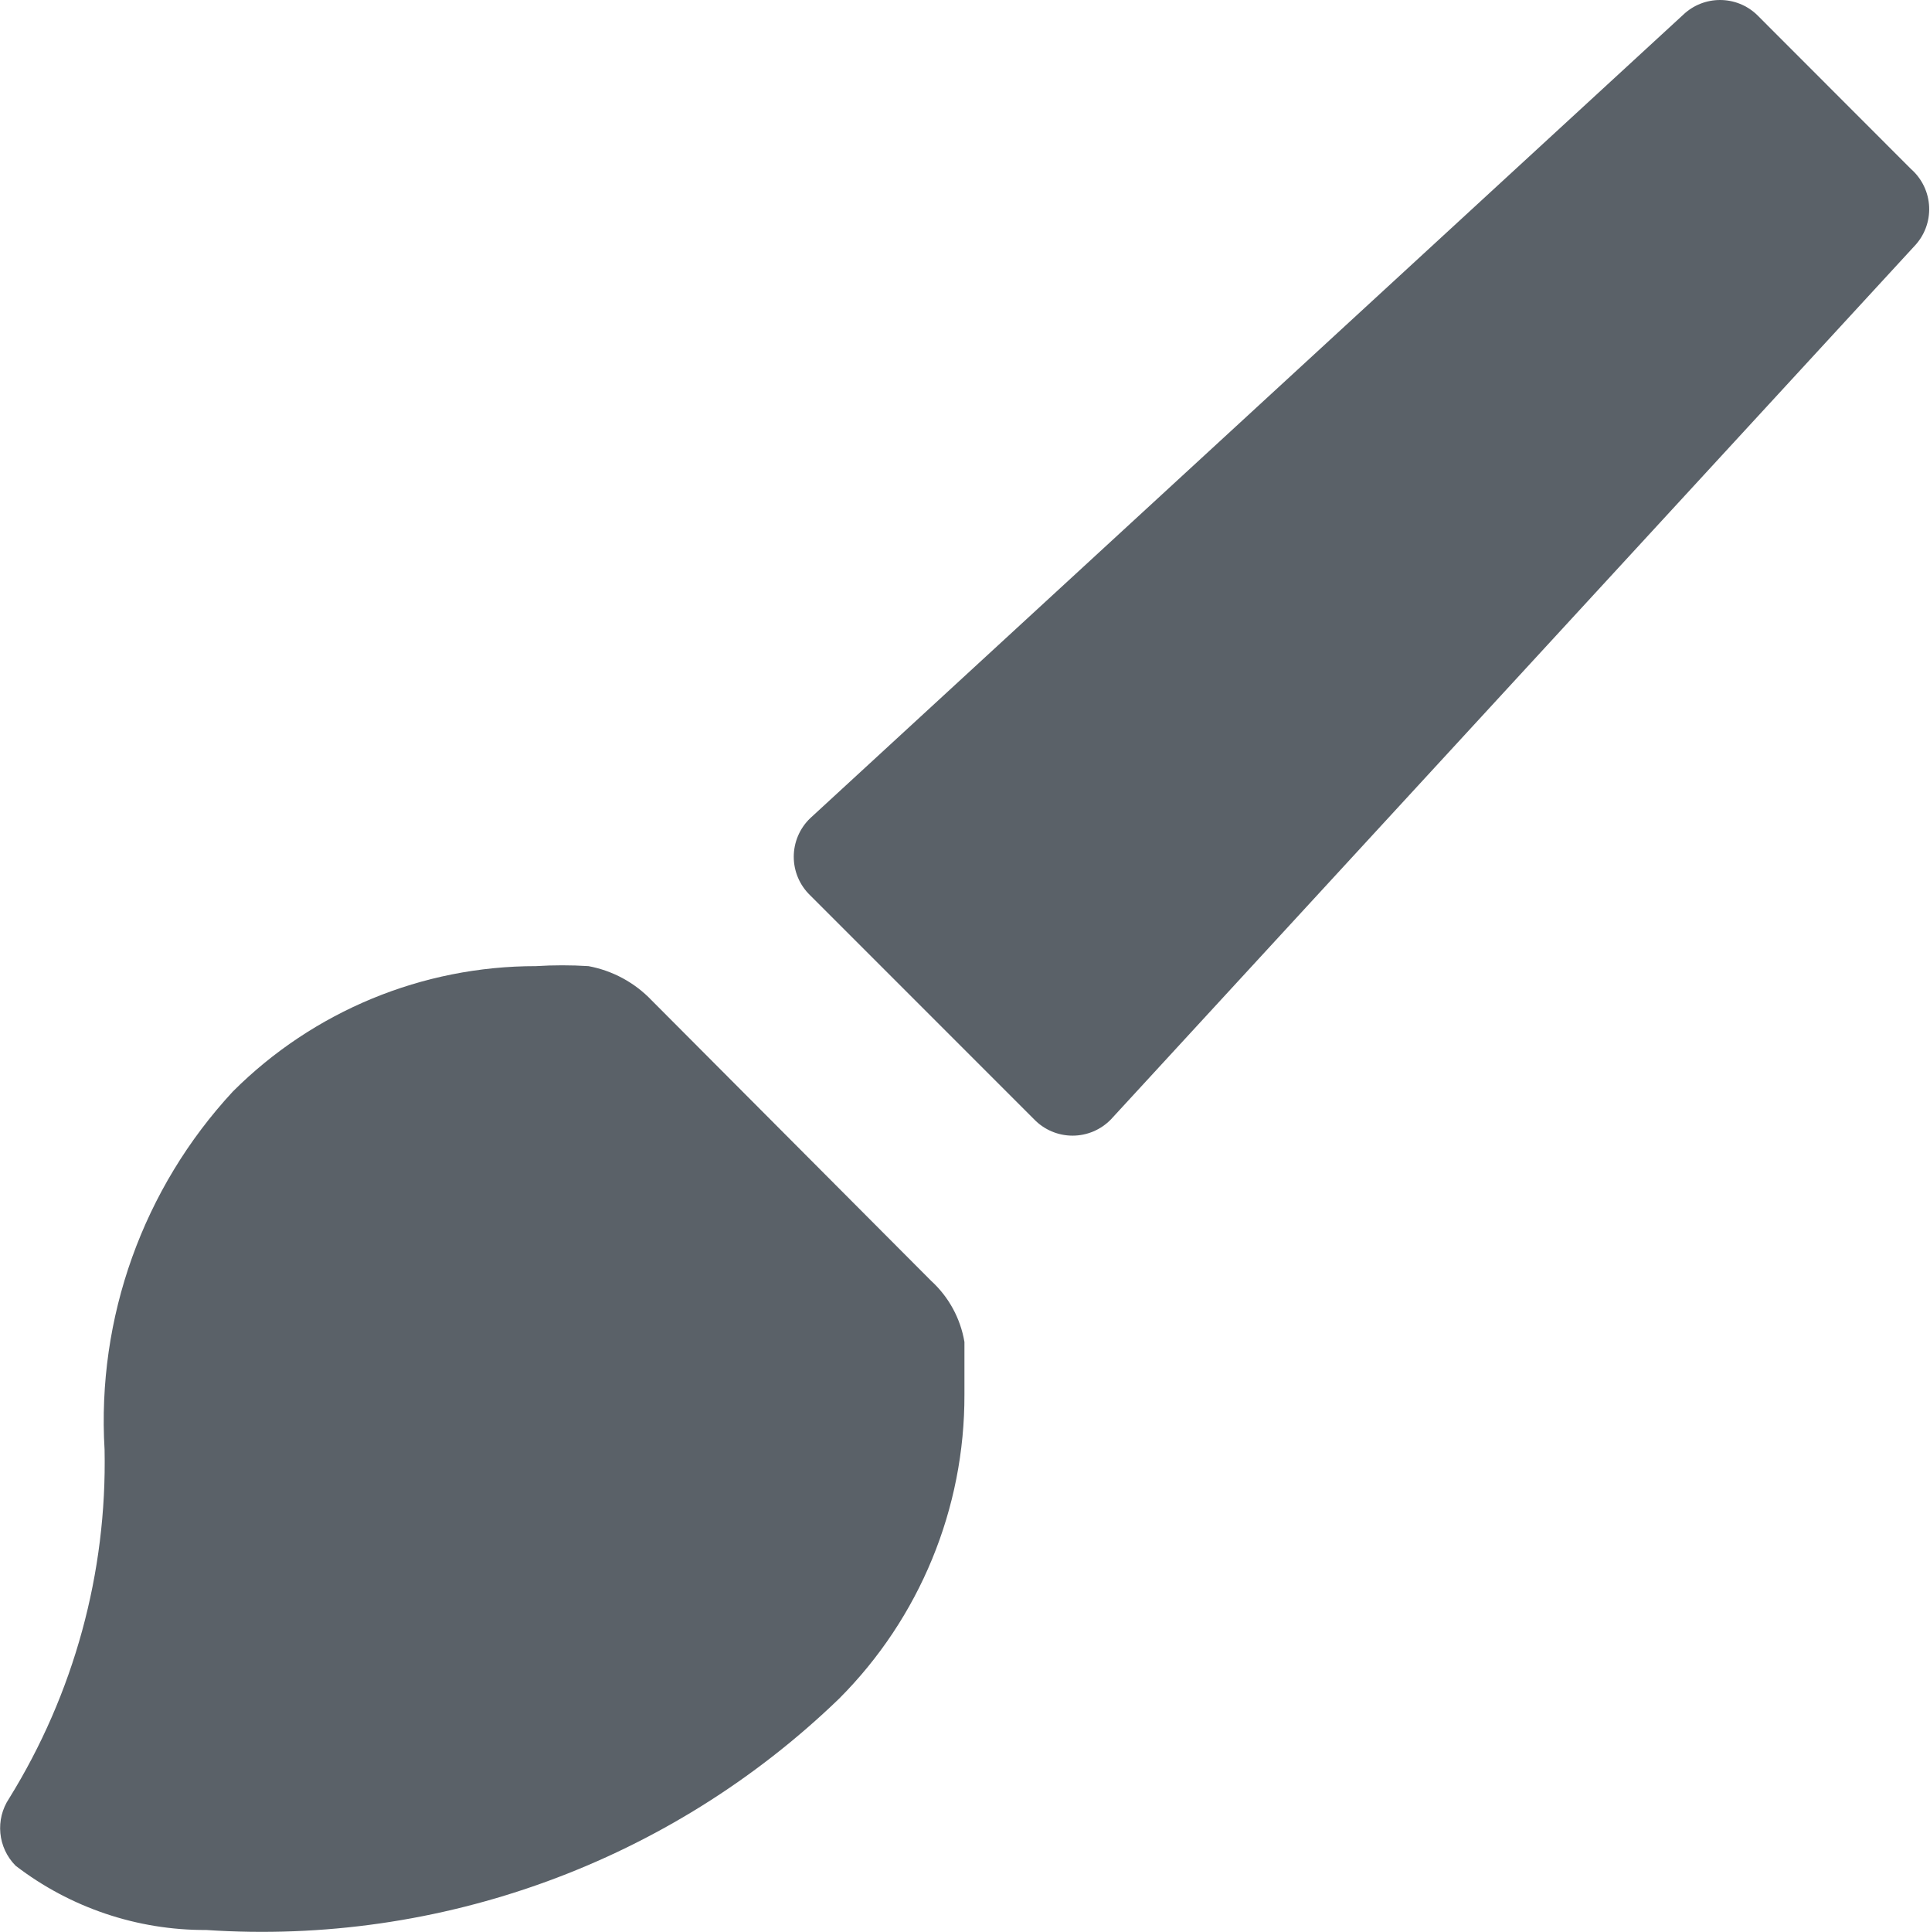
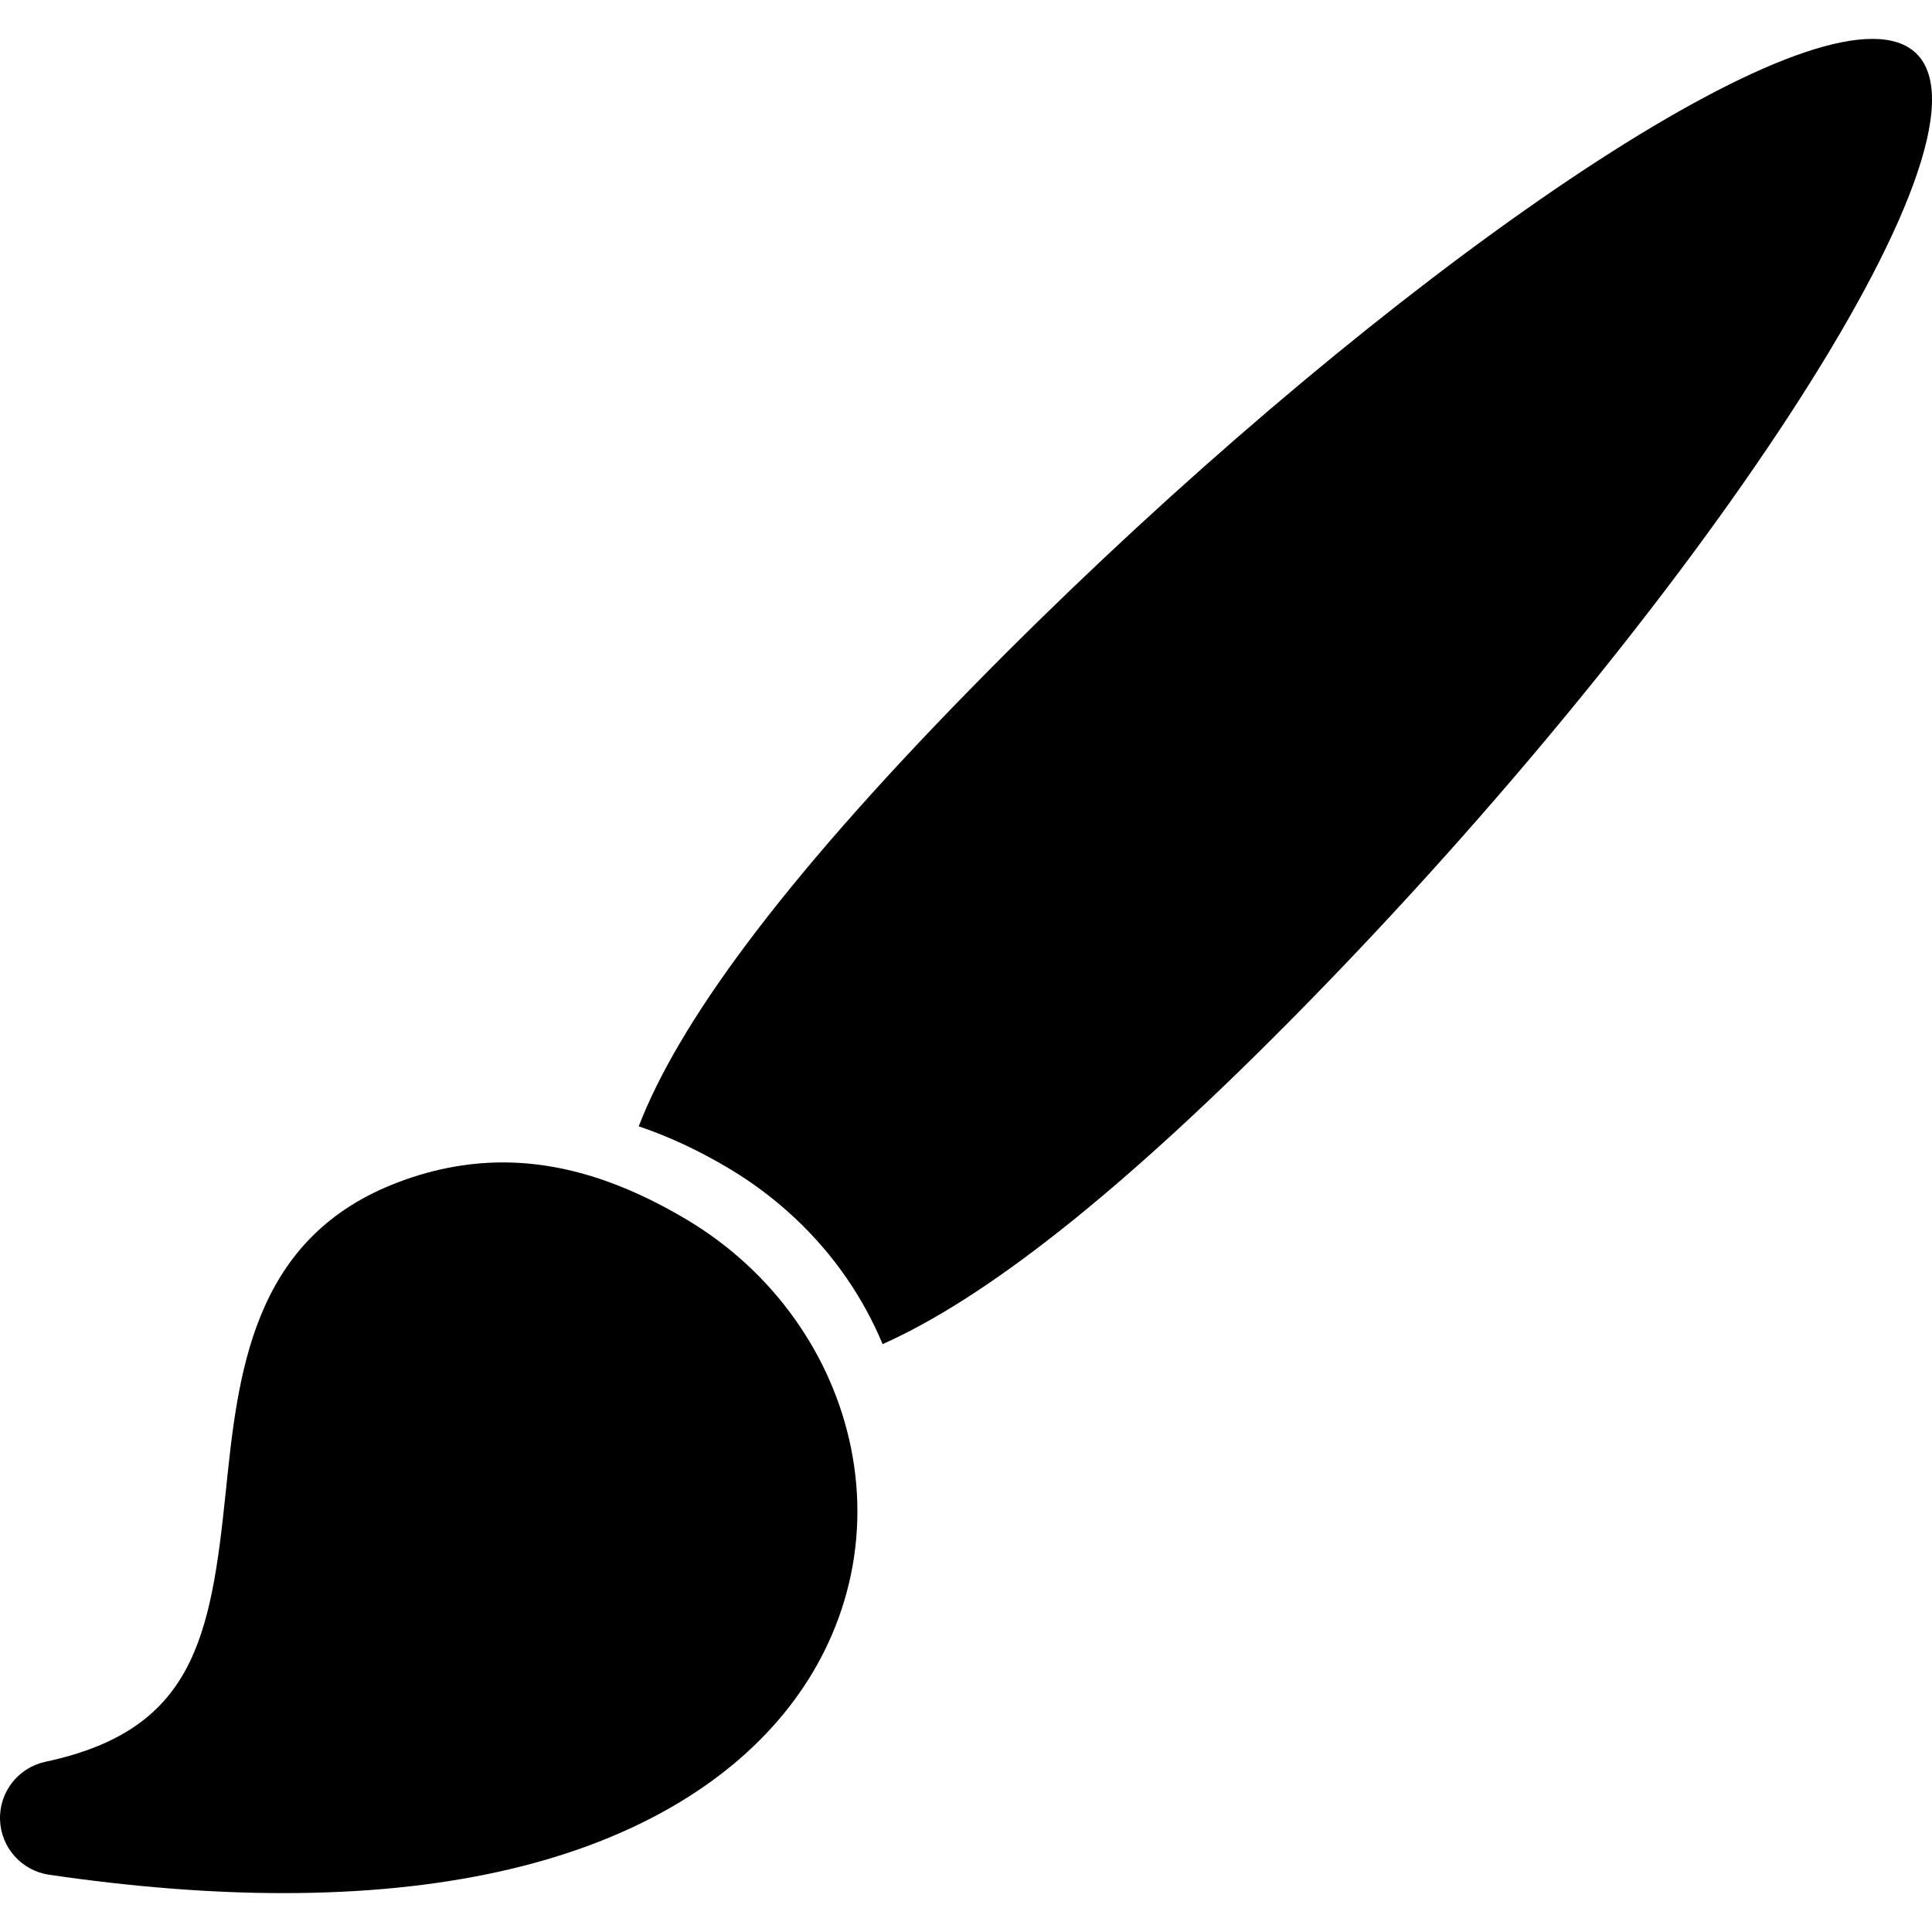
- <svg xmlns="http://www.w3.org/2000/svg" width="14.445" height="14.462" viewBox="0 0 14.445 14.462">
-   <path id="Path_153" data-name="Path 153" d="M8.319,8.378l6.014-6.535a.4.4,0,0,0-.024-.577L13.155.111a.4.4,0,0,0-.553,0L6.066,6.125a.4.4,0,0,0,0,.577L7.742,8.378a.4.4,0,0,0,.577,0Zm-3.44-.89,2.093,2.1a.8.8,0,0,1,.249.457v.393a3.208,3.208,0,0,1-.938,2.277,6.223,6.223,0,0,1-4.739,1.732,2.326,2.326,0,0,1-1.427-.481.4.4,0,0,1-.048-.505,4.772,4.772,0,0,0,.714-2.609A3.626,3.626,0,0,1,1.744,8.17a3.208,3.208,0,0,1,2.269-.938,3.134,3.134,0,0,1,.393,0A.874.874,0,0,1,4.879,7.488Z" fill="#5a6168" fill-rule="evenodd" />
+ <svg xmlns="http://www.w3.org/2000/svg" version="1.1" id="Capa_1" x="0px" y="0px" viewBox="0 0 422.555 422.555" style="enable-background:new 0 0 422.555 422.555;" xml:space="preserve">
+   <g>
+     <path d="M419.061,11.643c-2.223-2.127-5.45-3.139-9.544-3.139c-32.927,0-122.005,65.392-196.859,141.77   c-42.696,43.557-64.478,74.066-72.961,96.074c6.455,2.162,13.001,5.199,19.671,9.167c5.219,3.105,10.092,6.77,14.468,10.88   c0.006,0.002,0.008,0.004,0.014,0.006c8.528,8.007,14.971,17.444,19.188,27.578c21.773-9.709,51.271-32.1,92.405-74.059   C369.608,134.048,439.164,30.877,419.061,11.643z" />
+     <path d="M150.175,266.736c-11.455-6.818-22.257-10.794-32.808-12.057c-2.466-0.295-4.918-0.443-7.361-0.443   c-8.065,0-16.189,1.62-24.149,4.817c-30.825,12.389-33.835,41.568-36.491,67.315c-3.306,32.045-6.979,52.036-39.43,58.957   c-5.942,1.268-10.125,6.608-9.93,12.682c0.195,6.074,4.711,11.136,10.723,12.02c18.16,2.67,35.401,4.023,51.246,4.024   c0.004,0,0.007,0,0.011,0c34.558,0,63.052-6.296,84.689-18.712c19.855-11.393,33.144-27.572,38.43-46.788   c2.911-10.582,3.135-21.488,1.005-31.951C182.025,296.534,169.276,278.103,150.175,266.736z" />
+   </g>
+   <g>
+ </g>
+   <g>
+ </g>
+   <g>
+ </g>
+   <g>
+ </g>
+   <g>
+ </g>
+   <g>
+ </g>
+   <g>
+ </g>
+   <g>
+ </g>
+   <g>
+ </g>
+   <g>
+ </g>
+   <g>
+ </g>
+   <g>
+ </g>
+   <g>
+ </g>
+   <g>
+ </g>
+   <g>
+ </g>
</svg>
